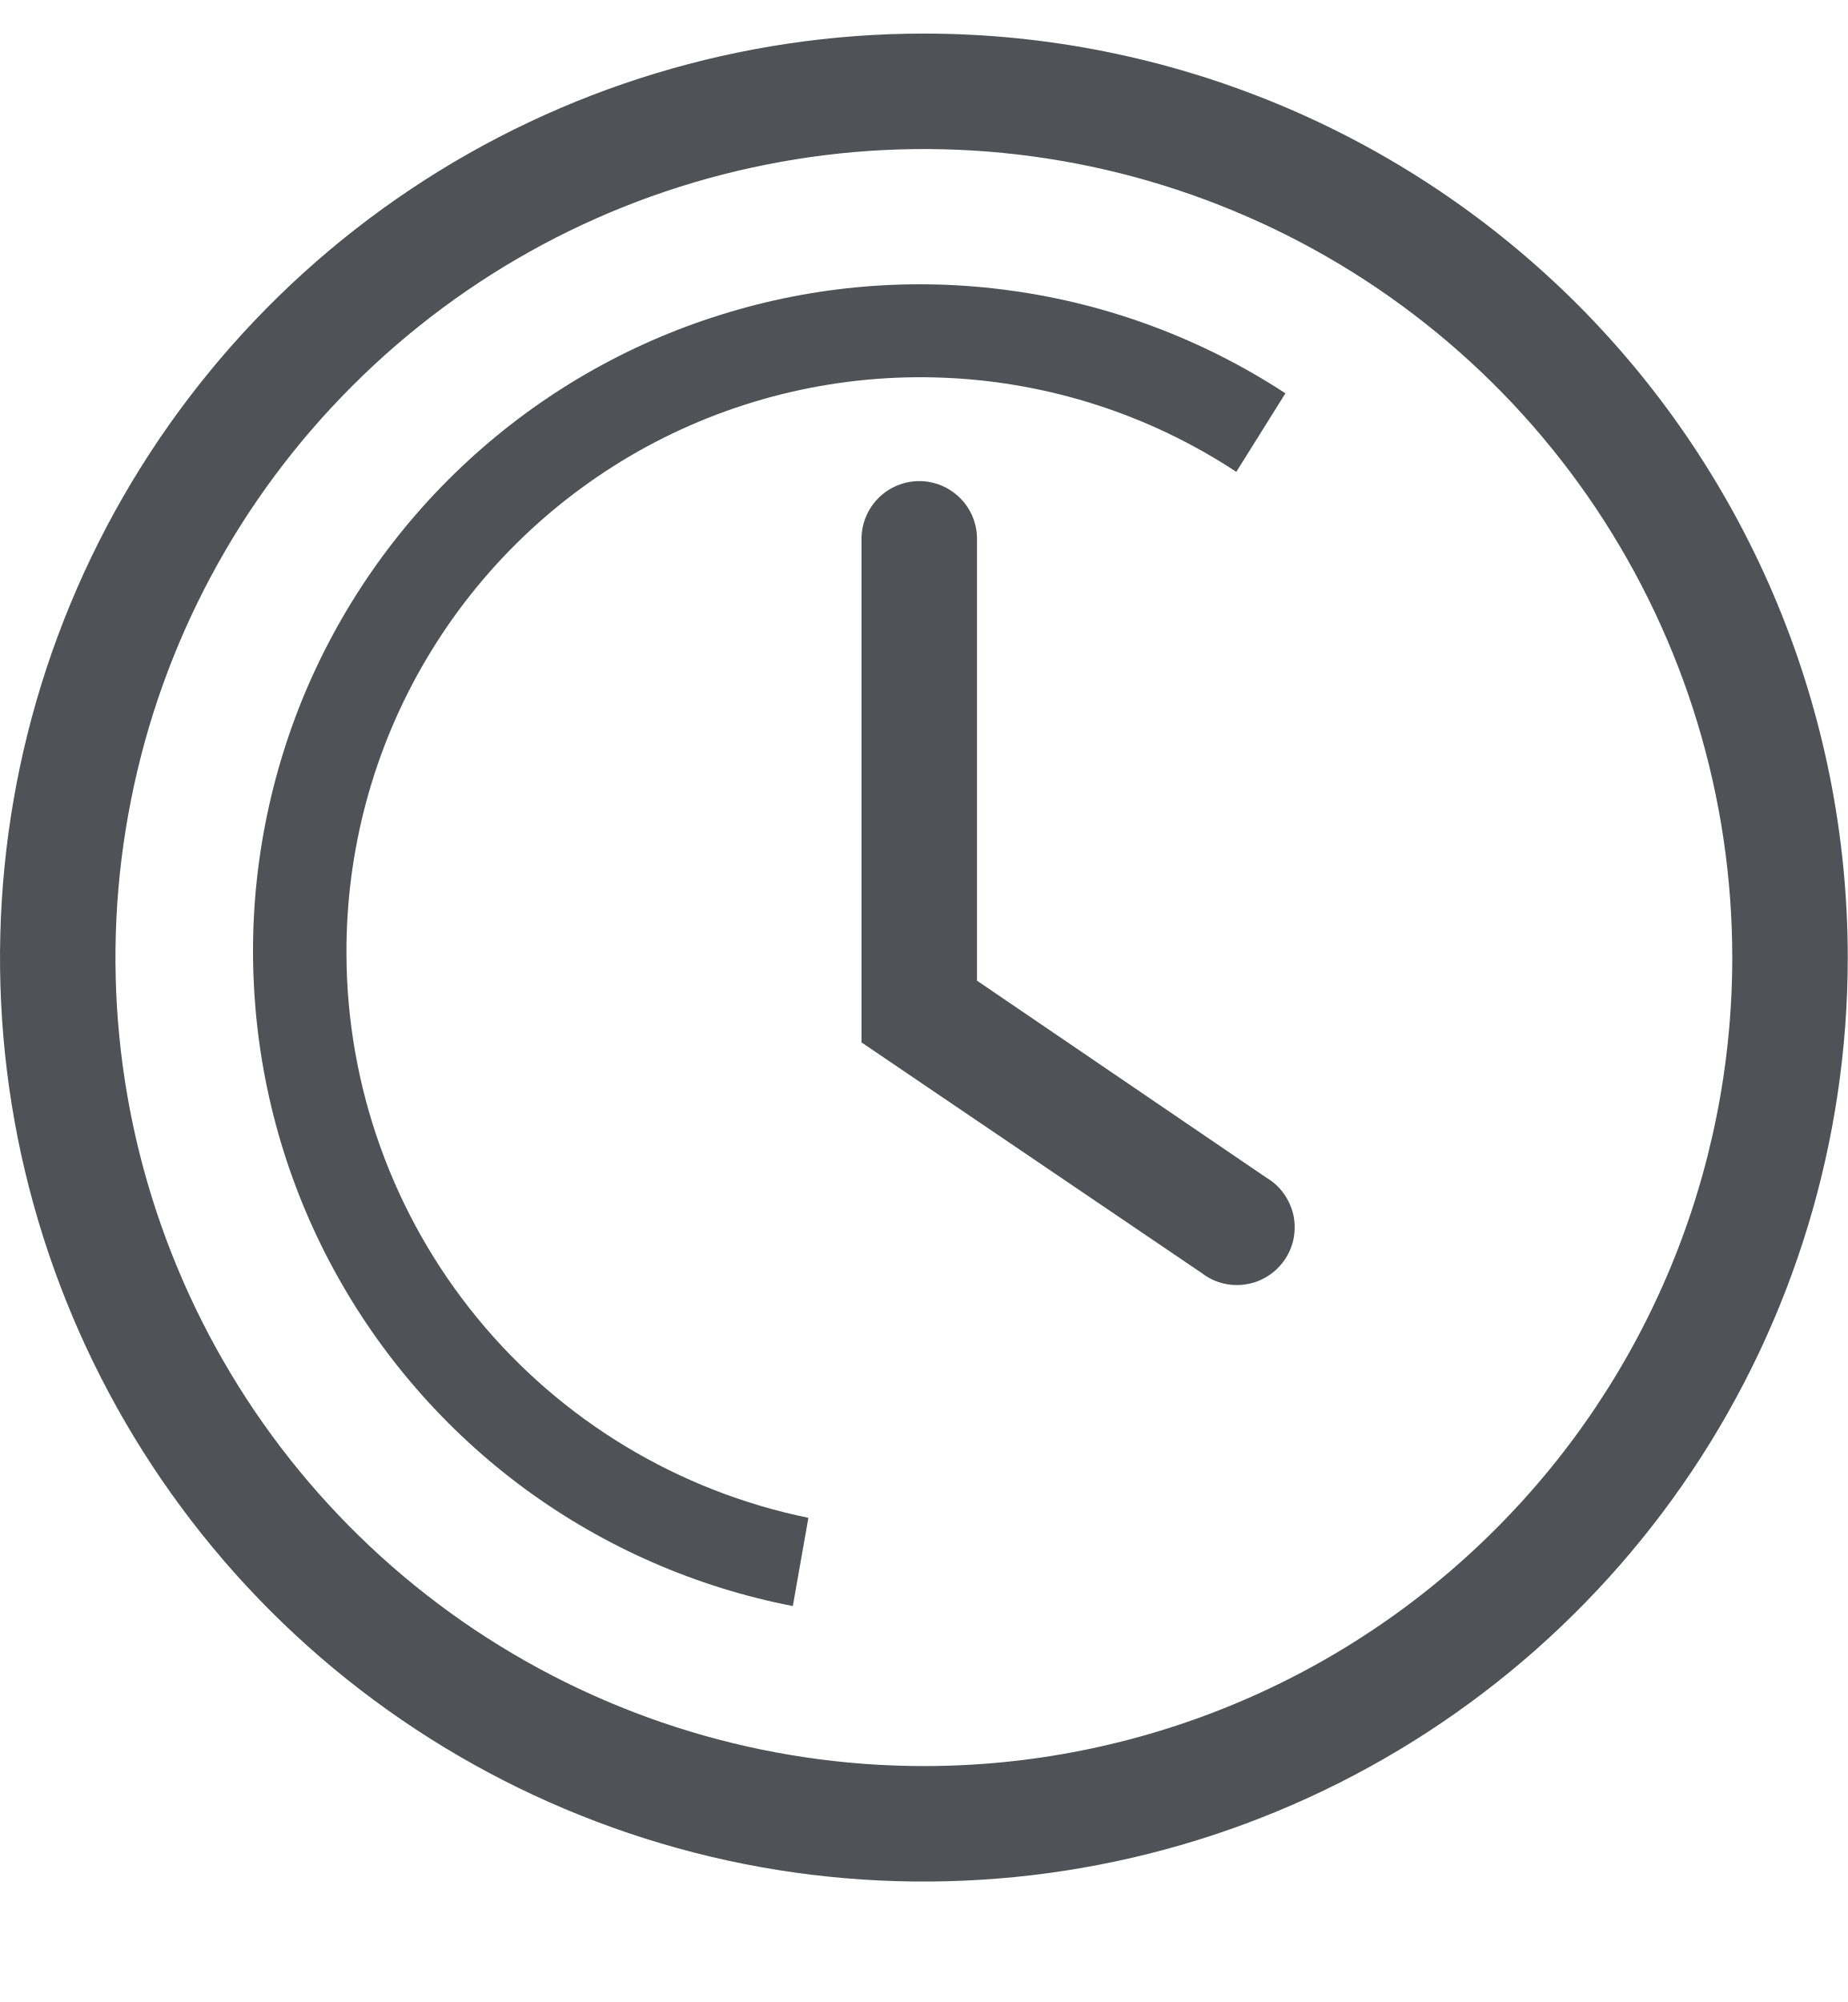
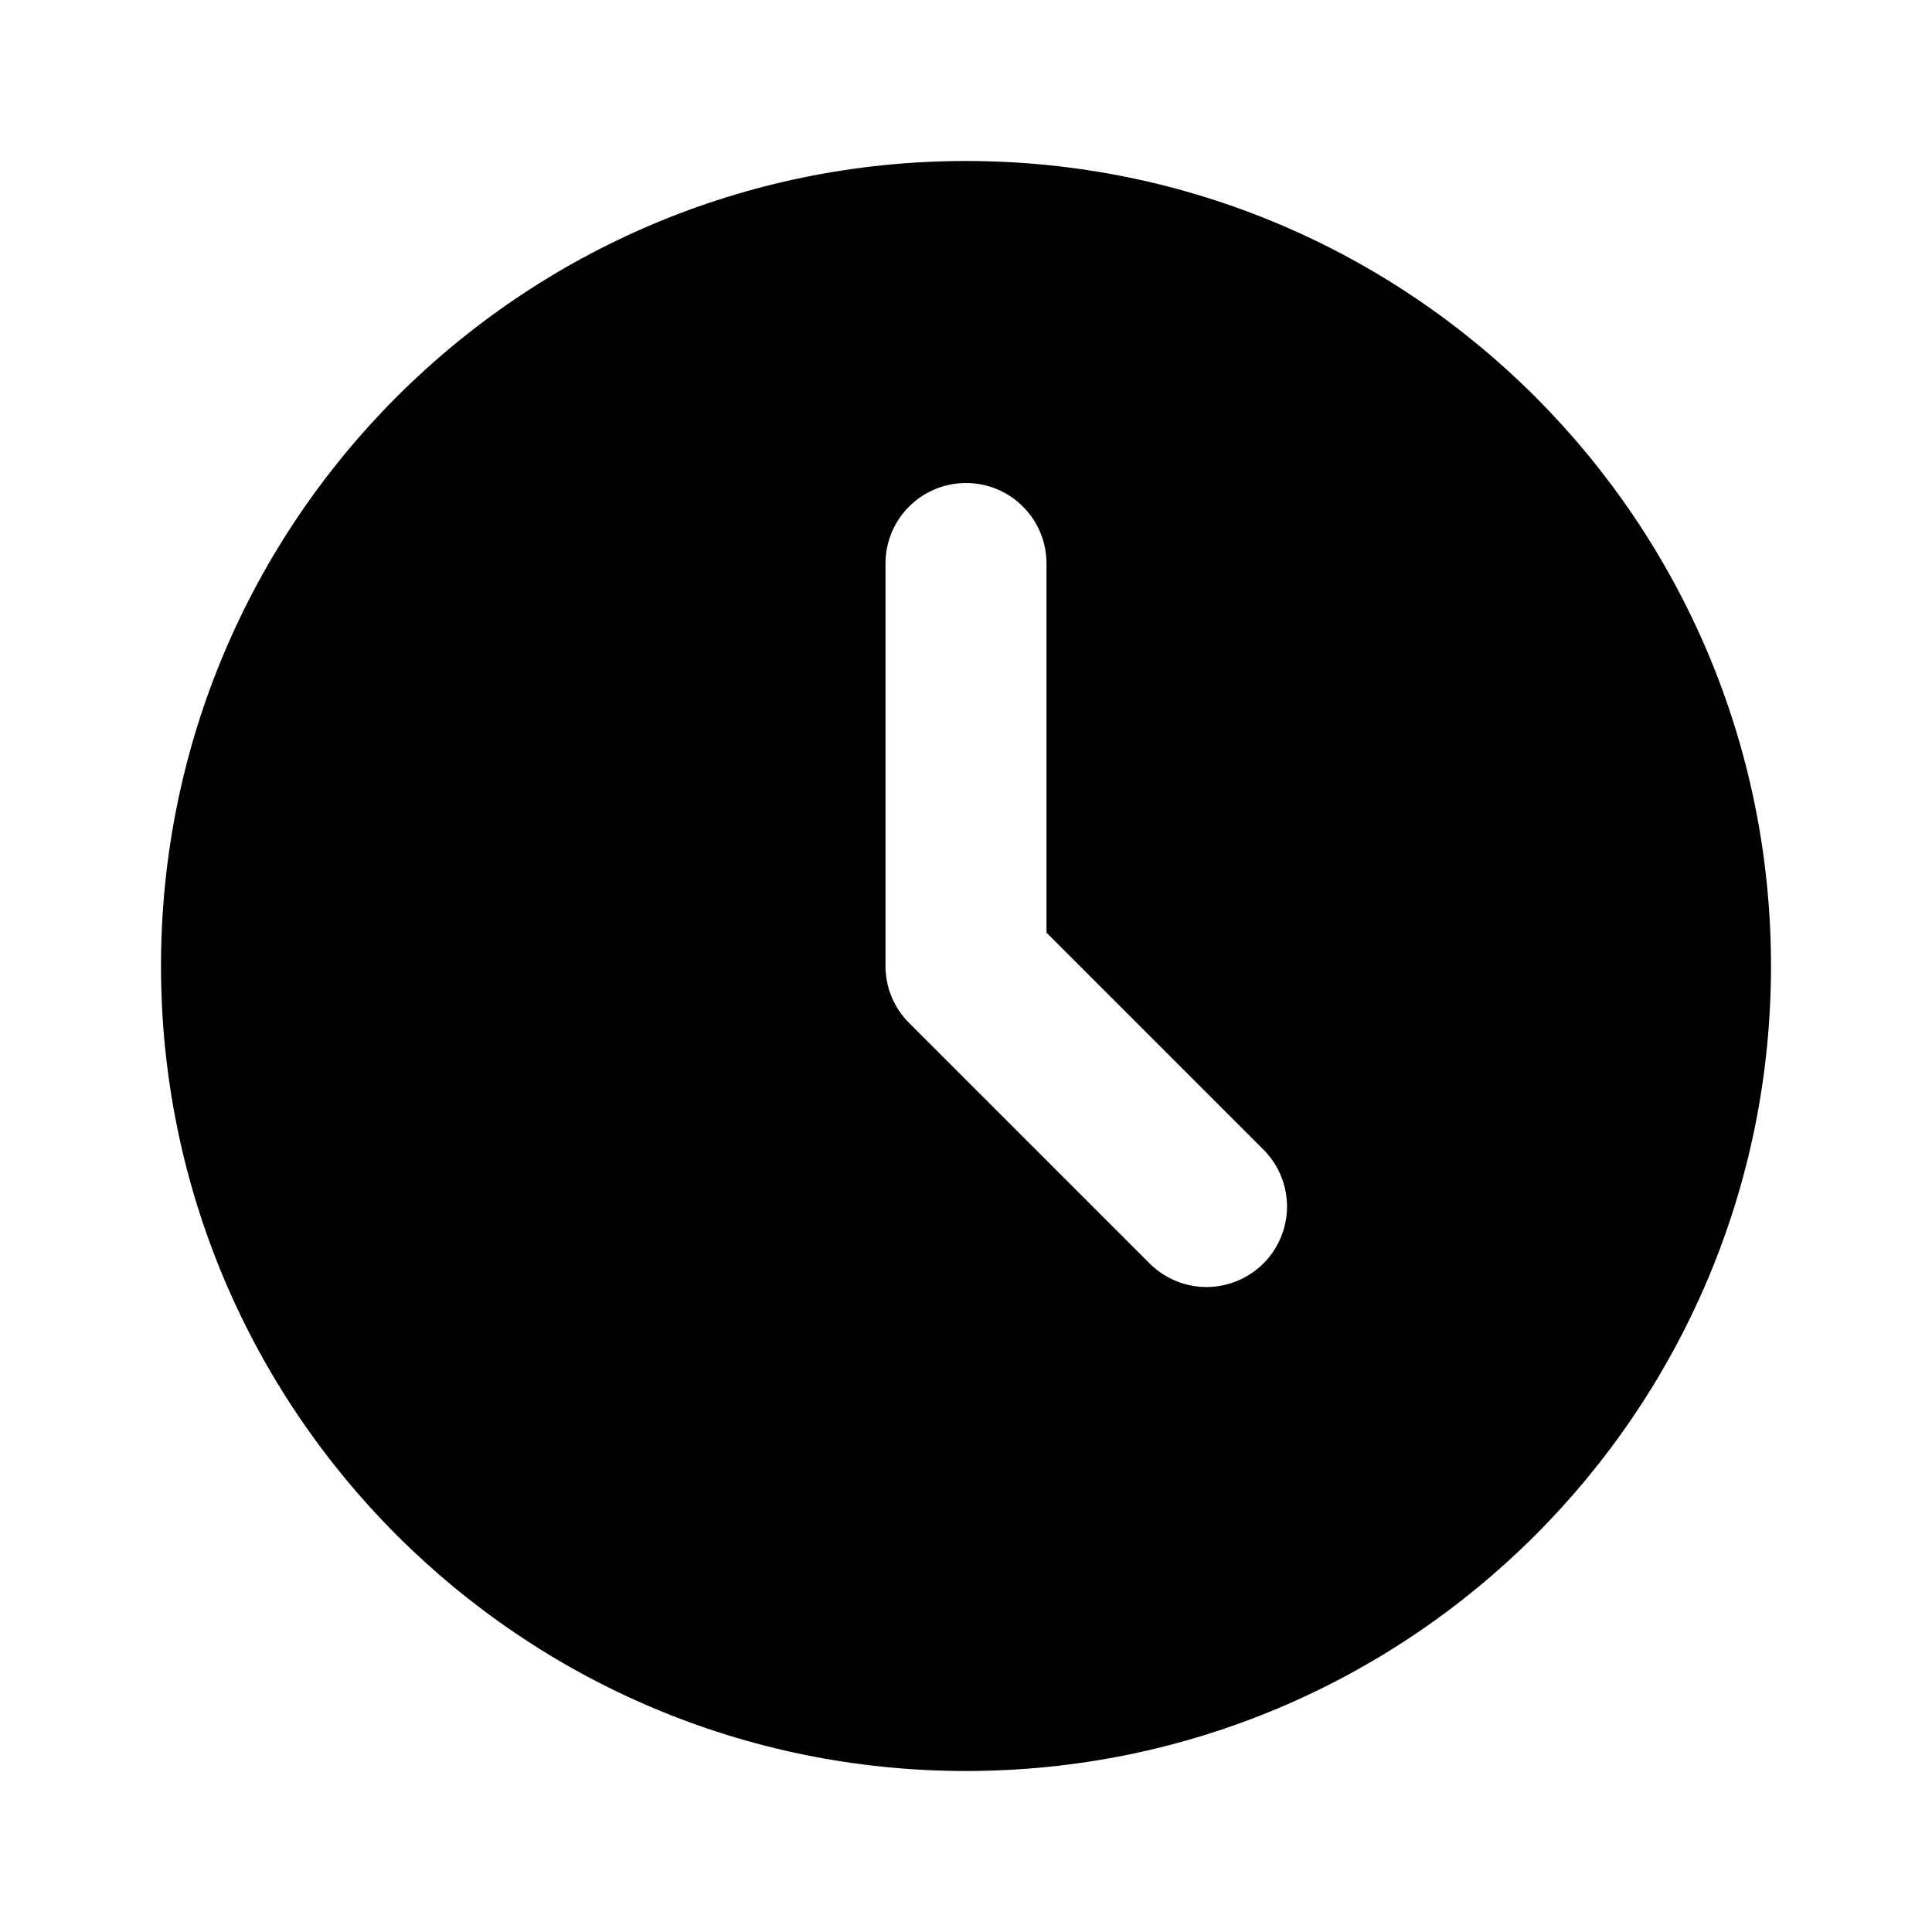
- <svg xmlns="http://www.w3.org/2000/svg" width="12" height="13" viewBox="0 0 12 13" fill="none">
-   <path d="M6 0.218C4.813 0.218 3.653 0.57 2.667 1.229C1.68 1.888 0.911 2.826 0.457 3.922C0.003 5.018 -0.116 6.225 0.115 7.389C0.347 8.552 0.918 9.622 1.757 10.461C2.596 11.3 3.666 11.871 4.829 12.103C5.993 12.334 7.2 12.215 8.296 11.761C9.392 11.307 10.329 10.538 10.989 9.551C11.648 8.565 12 7.405 12 6.218C12 4.627 11.368 3.101 10.243 1.975C9.117 0.85 7.591 0.218 6 0.218ZM6 11.468C4.962 11.468 3.947 11.16 3.083 10.583C2.22 10.006 1.547 9.186 1.15 8.227C0.752 7.268 0.648 6.212 0.851 5.194C1.053 4.175 1.553 3.24 2.288 2.506C3.022 1.771 3.957 1.271 4.976 1.069C5.994 0.866 7.05 0.97 8.009 1.368C8.968 1.765 9.788 2.438 10.365 3.301C10.942 4.165 11.25 5.18 11.25 6.218C11.25 7.61 10.697 8.946 9.712 9.93C8.728 10.915 7.392 11.468 6 11.468Z" fill="#505258" />
-   <path d="M6.345 6.368V3.499C6.345 3.4 6.306 3.304 6.235 3.234C6.165 3.164 6.07 3.124 5.97 3.124C5.871 3.124 5.775 3.164 5.705 3.234C5.635 3.304 5.595 3.4 5.595 3.499V6.769L7.808 8.269C7.848 8.3 7.895 8.322 7.945 8.334C7.994 8.346 8.046 8.348 8.096 8.339C8.146 8.331 8.194 8.312 8.237 8.284C8.28 8.257 8.316 8.22 8.345 8.178C8.373 8.136 8.393 8.088 8.402 8.038C8.411 7.988 8.41 7.936 8.399 7.886C8.387 7.837 8.366 7.79 8.336 7.749C8.306 7.707 8.268 7.673 8.224 7.647L6.345 6.368Z" fill="#505258" />
-   <path d="M2.25 6.196C2.247 5.521 2.426 4.858 2.77 4.278C3.114 3.697 3.609 3.221 4.202 2.899C4.795 2.578 5.464 2.424 6.138 2.453C6.812 2.482 7.466 2.693 8.029 3.064L8.348 2.554C7.813 2.204 7.206 1.976 6.573 1.888C5.94 1.799 5.294 1.852 4.684 2.043C4.073 2.233 3.512 2.557 3.042 2.99C2.571 3.423 2.202 3.955 1.961 4.547C1.721 5.14 1.614 5.779 1.65 6.417C1.685 7.056 1.861 7.679 2.166 8.241C2.471 8.803 2.896 9.291 3.412 9.67C3.928 10.048 4.521 10.307 5.149 10.429L5.25 9.856C4.406 9.683 3.646 9.225 3.1 8.559C2.553 7.892 2.253 7.057 2.25 6.196Z" fill="#505258" />
+ <svg xmlns="http://www.w3.org/2000/svg" width="24" height="24" viewBox="0 0 24 24" fill="none">
+   <path d="M12 2C17.523 2 22 6.477 22 12C22 17.523 17.523 22 12 22C6.477 22 2 17.523 2 12C2 6.477 6.477 2 12 2ZM12 6C11.735 6 11.48 6.105 11.293 6.293C11.105 6.48 11 6.735 11 7V12C11 12.265 11.105 12.52 11.293 12.707L14.293 15.707C14.482 15.889 14.734 15.99 14.996 15.988C15.259 15.985 15.509 15.88 15.695 15.695C15.88 15.509 15.985 15.259 15.988 14.996C15.99 14.734 15.889 14.482 15.707 14.293L13 11.586V7C13 6.735 12.895 6.48 12.707 6.293C12.52 6.105 12.265 6 12 6Z" fill="black" />
</svg>
